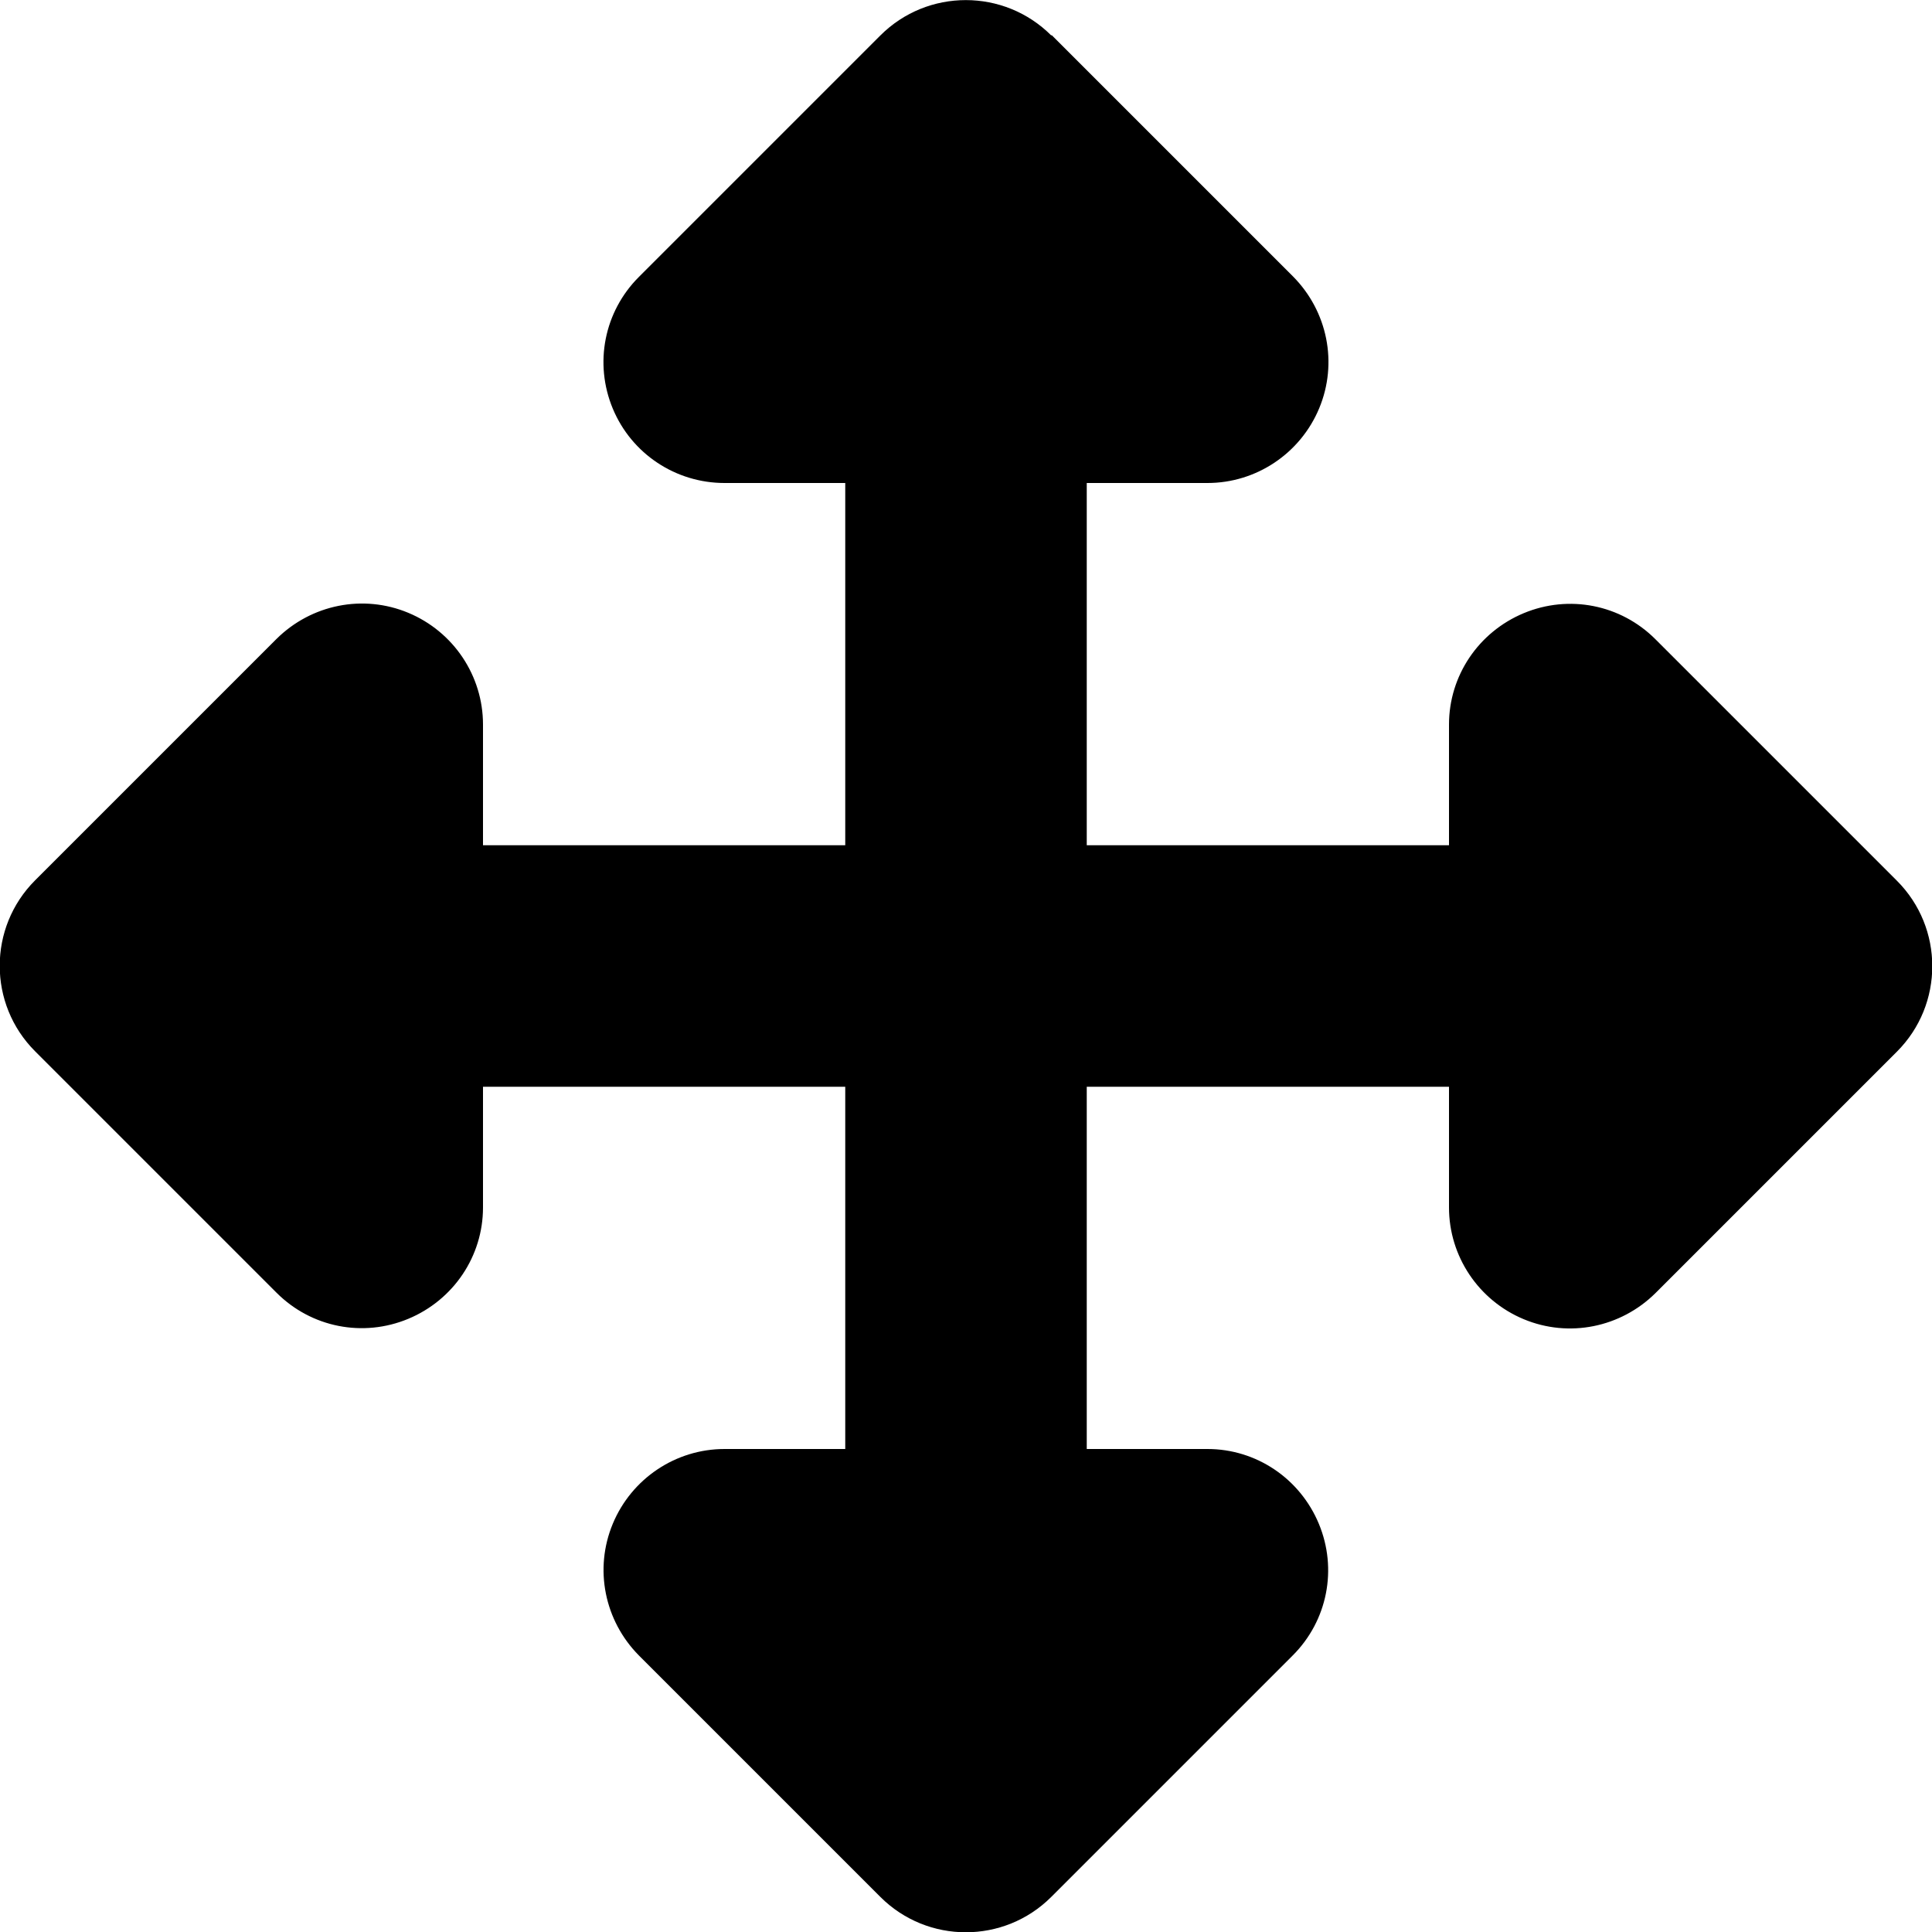
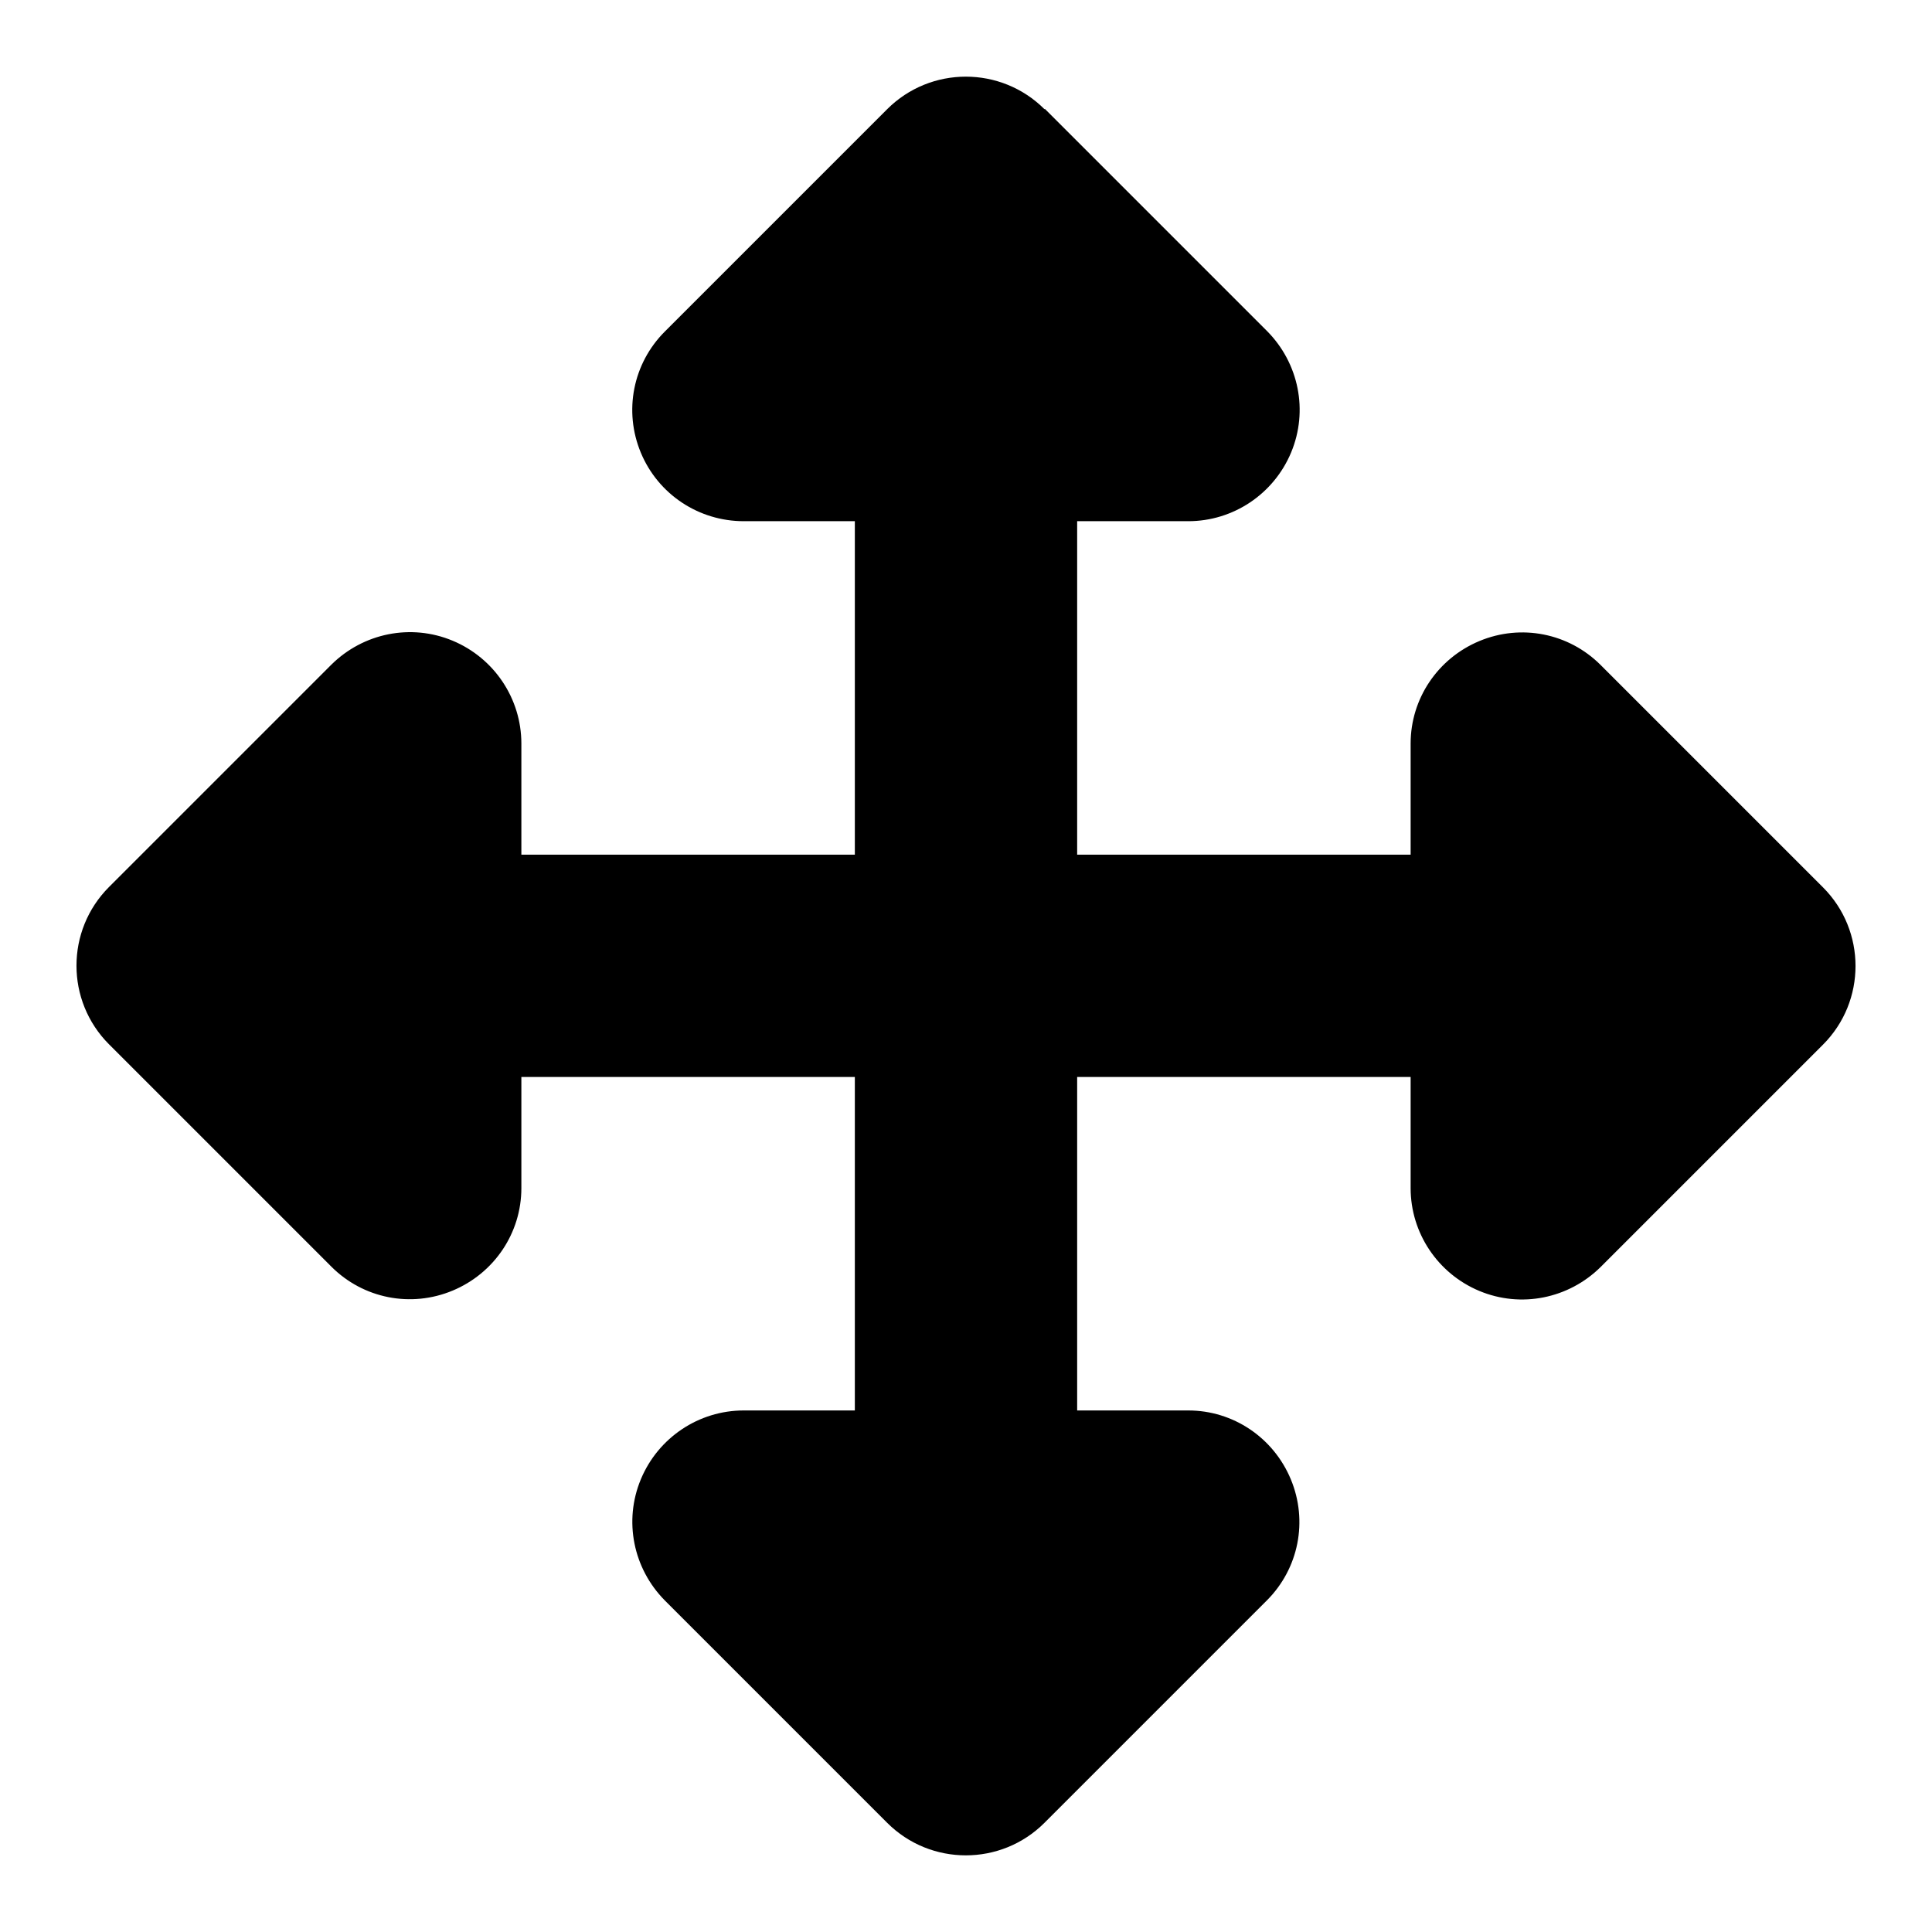
- <svg xmlns="http://www.w3.org/2000/svg" viewBox="0 0 512 512">
-   <path fill="currentColor" d="M278.6 9.4c-12.5-12.5-32.8-12.5-45.3 0l-64 64c-9.2 9.2-11.9 22.9-6.9 34.9S179.1 128 192 128l32 0 0 96-96 0 0-32c0-12.9-7.8-24.6-19.8-29.6s-25.7-2.2-34.9 6.9l-64 64c-12.5 12.5-12.5 32.8 0 45.3l64 64c9.2 9.2 22.9 11.9 34.9 6.9S128 332.9 128 320l0-32 96 0 0 96-32 0c-12.9 0-24.6 7.8-29.6 19.8s-2.2 25.7 6.9 34.9l64 64c12.5 12.5 32.8 12.5 45.3 0l64-64c9.2-9.2 11.9-22.9 6.9-34.9S332.9 384 320 384l-32 0 0-96 96 0 0 32c0 12.9 7.8 24.6 19.8 29.6s25.7 2.2 34.9-6.9l64-64c12.5-12.5 12.5-32.8 0-45.3l-64-64c-9.2-9.2-22.9-11.9-34.9-6.9S384 179.1 384 192l0 32-96 0 0-96 32 0c12.9 0 24.6-7.8 29.6-19.8s2.2-25.7-6.9-34.9l-64-64z" />
+ <svg xmlns="http://www.w3.org/2000/svg" viewBox="0 0 512 512" version="1.1" id="svg4">
+   <defs id="defs8" />
+   <path fill="currentColor" d="m 276.805,28.943 c -11.507,-11.507 -30.194,-11.507 -41.702,0 l -58.916,58.916 c -8.469,8.469 -10.955,21.081 -6.352,32.128 4.603,11.047 15.373,18.135 27.249,18.135 h 29.458 v 88.374 h -88.374 v -29.458 c 0,-11.875 -7.18,-22.646 -18.227,-27.249 -11.047,-4.603 -23.658,-2.025 -32.128,6.352 l -58.916,58.916 c -11.507,11.507 -11.507,30.194 0,41.702 l 58.916,58.916 c 8.469,8.469 21.081,10.955 32.128,6.352 11.047,-4.603 18.227,-15.281 18.227,-27.157 v -29.458 h 88.374 v 88.374 h -29.458 c -11.875,0 -22.646,7.18 -27.249,18.227 -4.603,11.047 -2.025,23.658 6.352,32.128 l 58.916,58.916 c 11.507,11.507 30.194,11.507 41.702,0 l 58.916,-58.916 c 8.469,-8.469 10.955,-21.081 6.352,-32.128 -4.603,-11.047 -15.281,-18.227 -27.157,-18.227 h -29.458 v -88.374 h 88.374 V 314.87 c 0,11.875 7.18,22.646 18.227,27.249 11.047,4.603 23.658,2.025 32.128,-6.352 l 58.916,-58.916 c 11.507,-11.507 11.507,-30.194 0,-41.702 l -58.916,-58.916 c -8.469,-8.469 -21.081,-10.955 -32.128,-6.352 -11.047,4.603 -18.227,15.281 -18.227,27.157 v 29.458 H 285.458 V 138.122 h 29.458 c 11.875,0 22.646,-7.18 27.249,-18.227 4.603,-11.047 2.025,-23.658 -6.352,-32.128 L 276.897,28.851 Z" id="path2" style="stroke-width:0.921" />
</svg>
